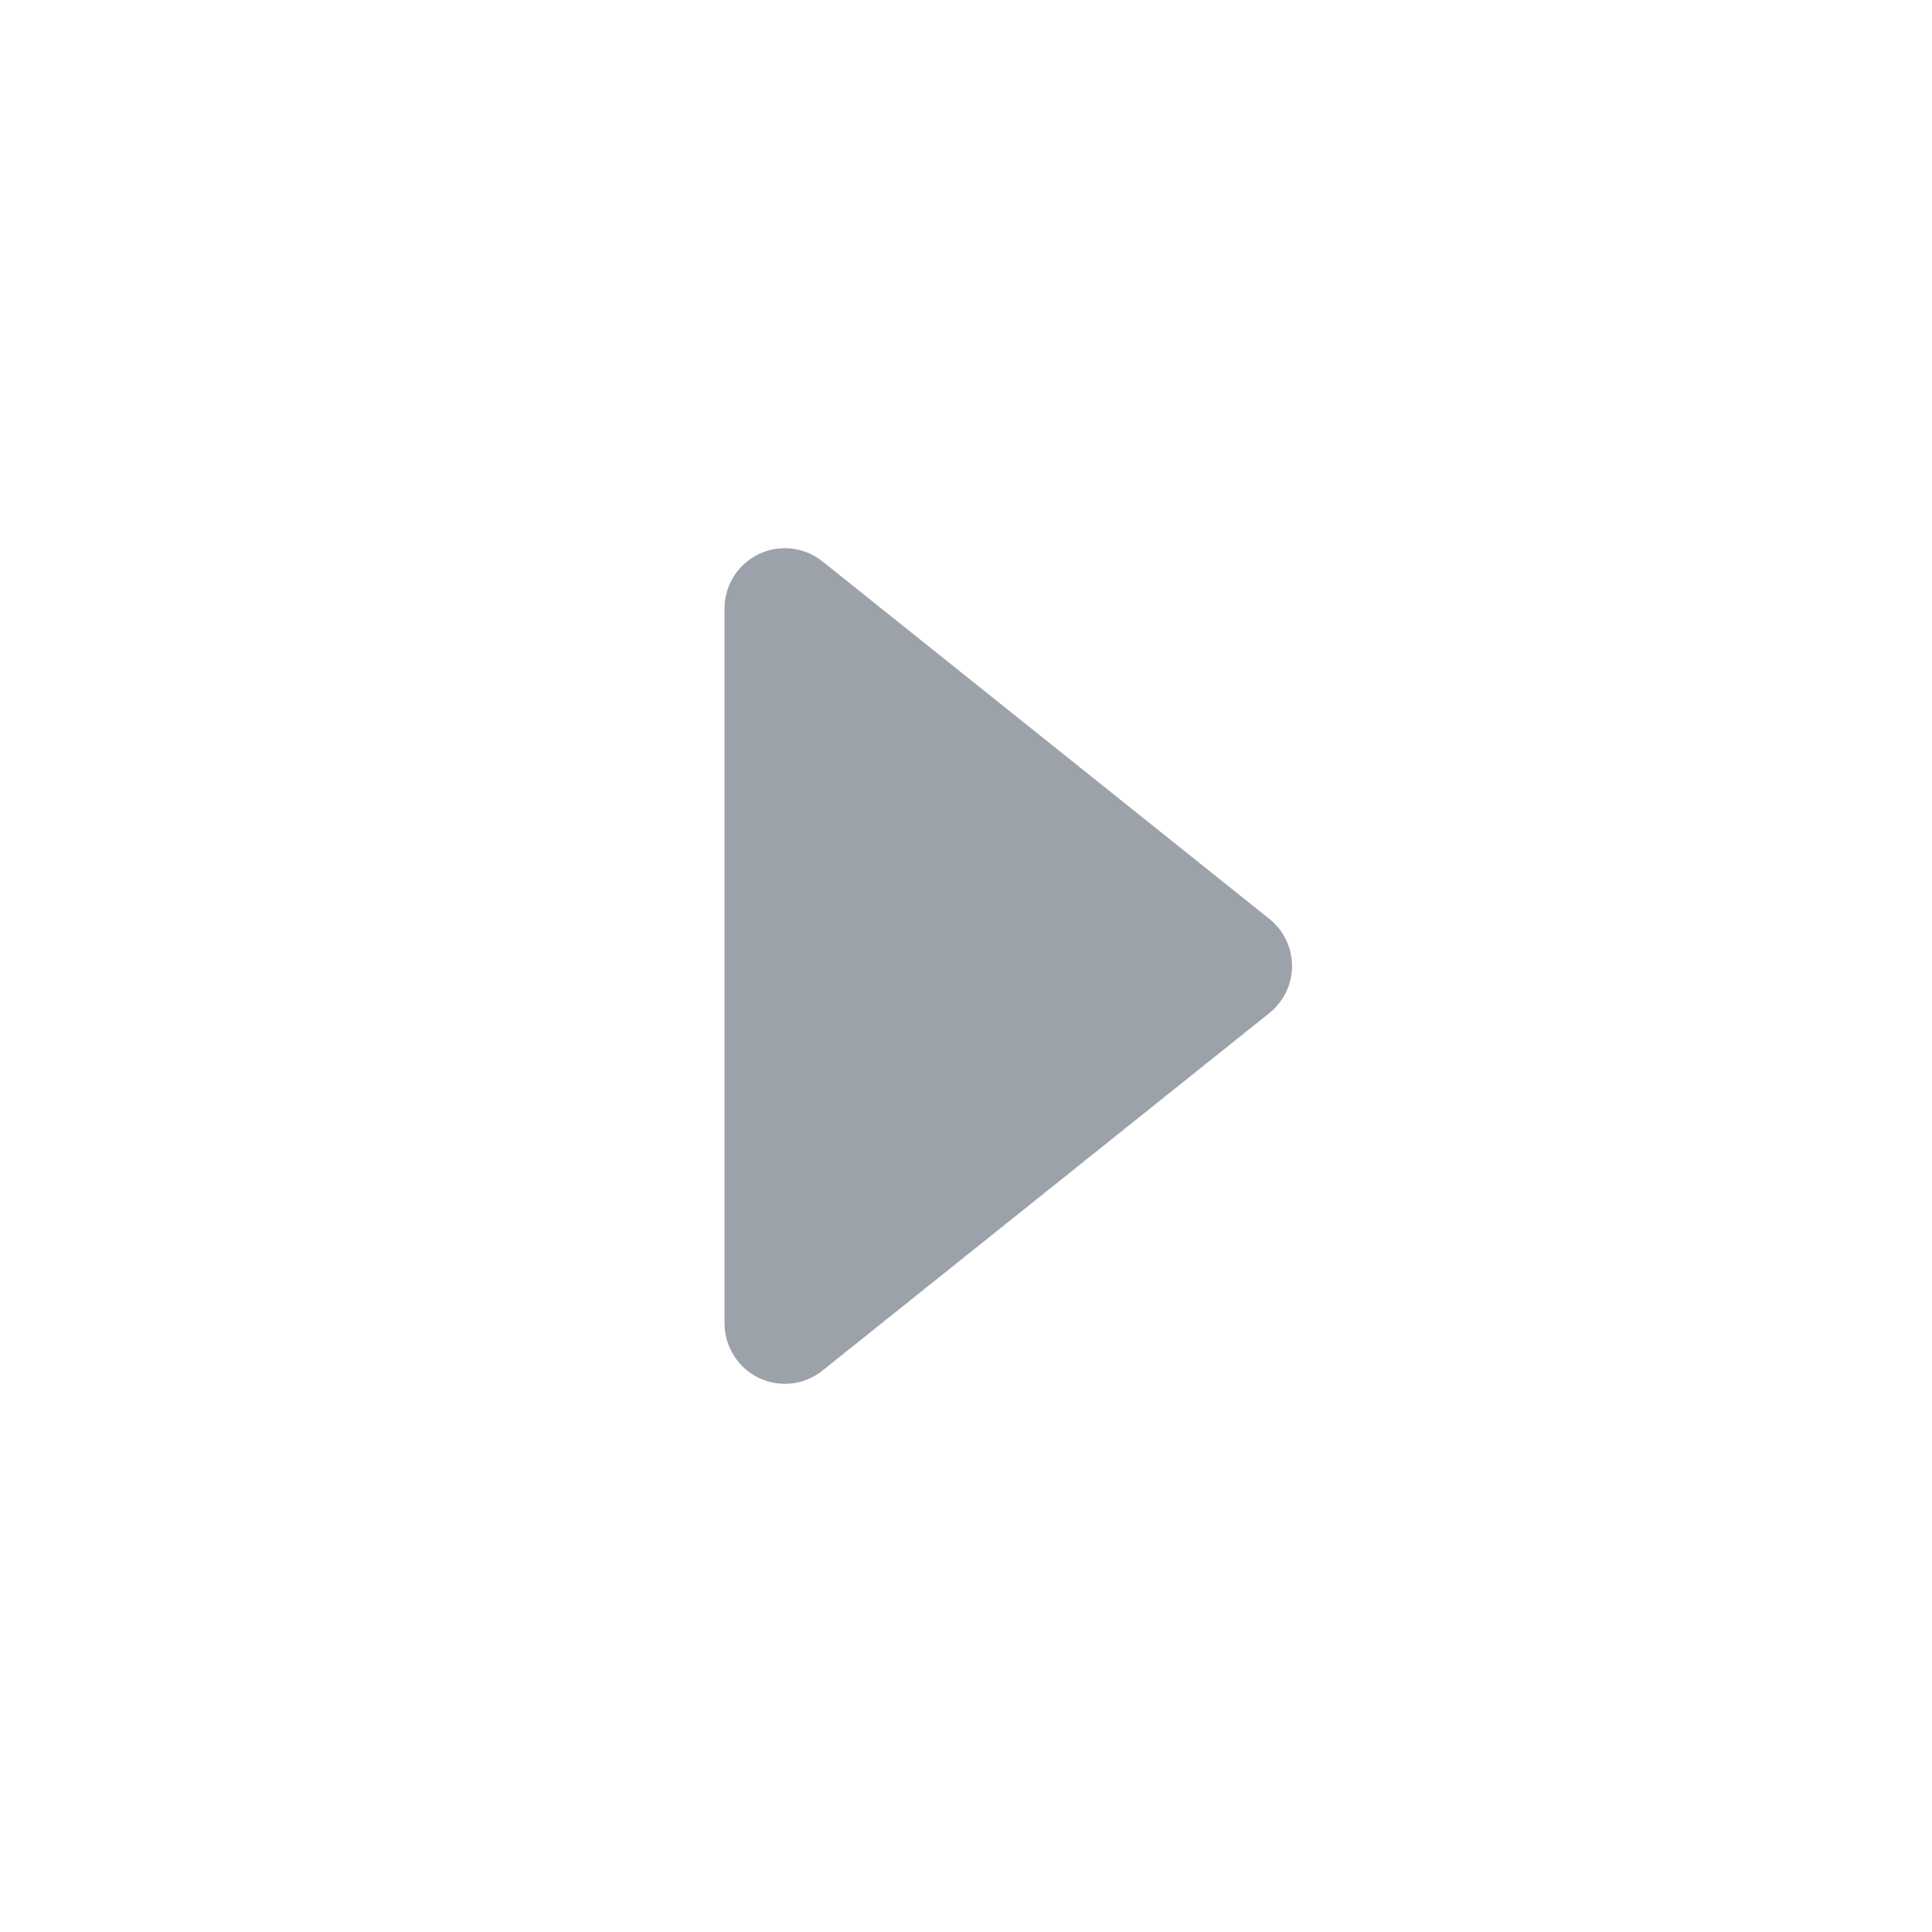
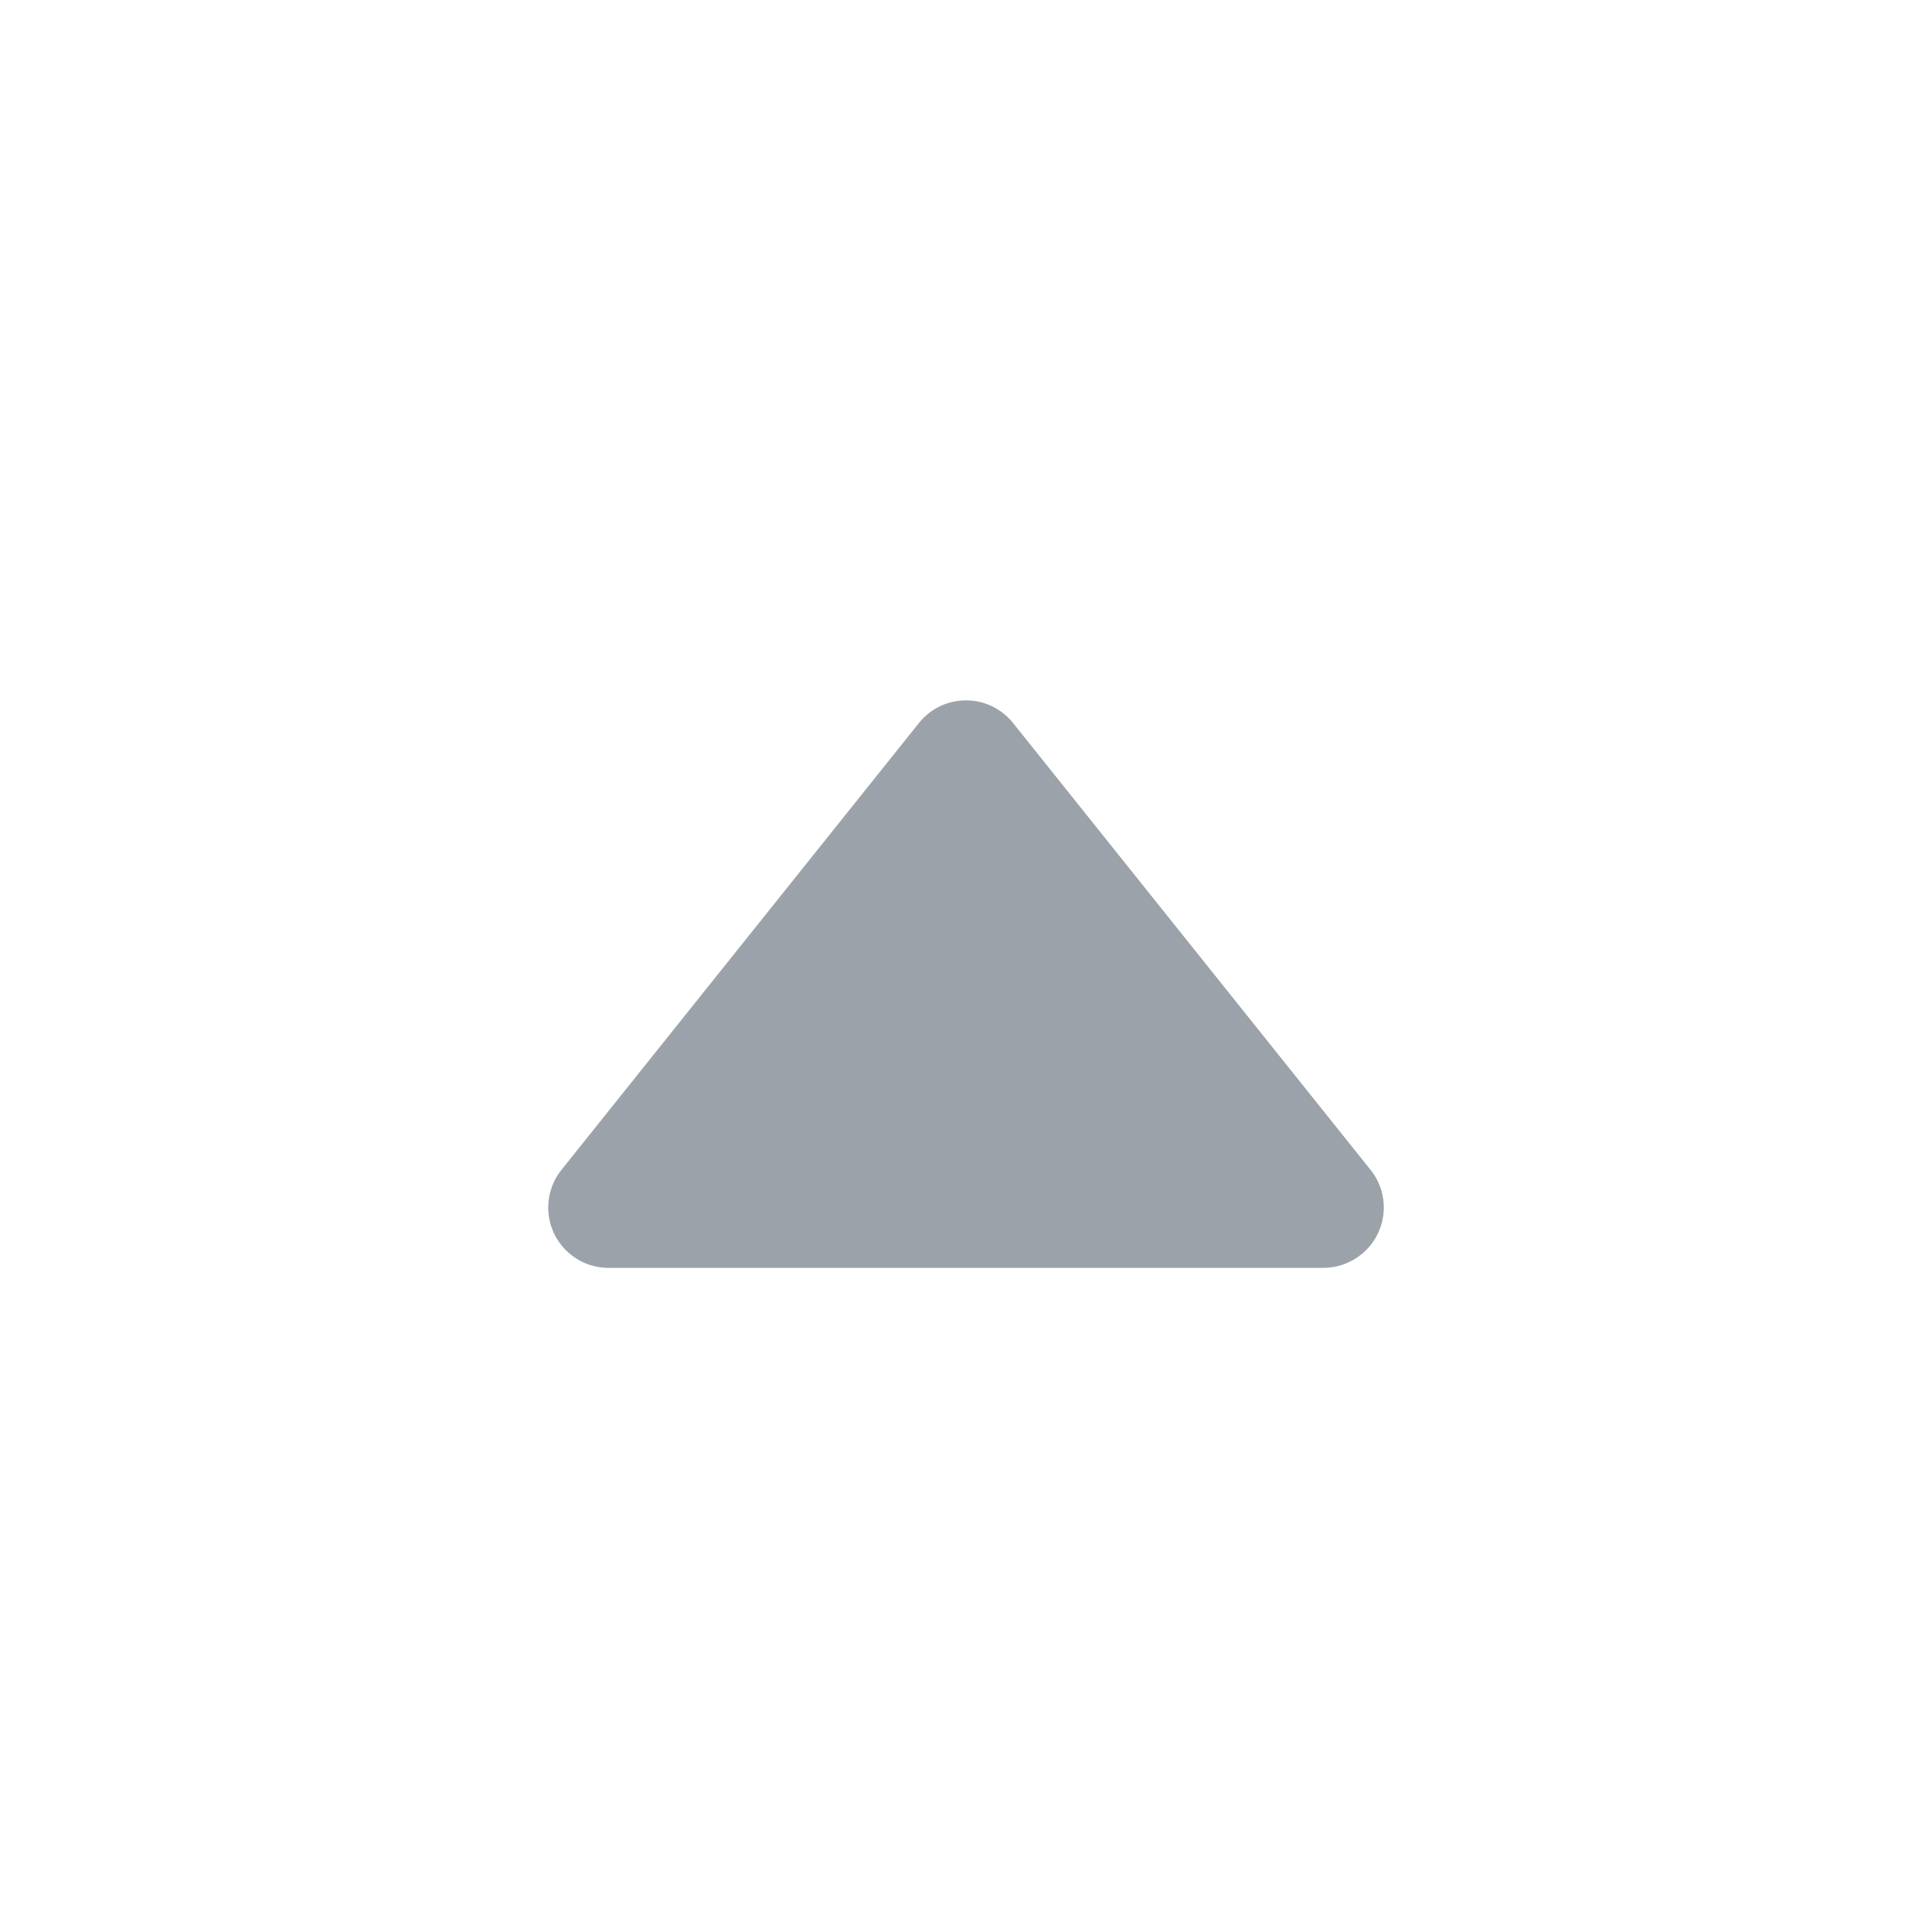
- <svg xmlns="http://www.w3.org/2000/svg" width="16px" height="16px" viewBox="0 0 16 16" version="1.1">
-   <g transform="rotate(90,8.5 8.5)" fill="#9CA2A9">
-     <path d="M8.39,6.488 L11.35,10.188 C11.523,10.403 11.488,10.718 11.272,10.89 C11.183,10.961 11.073,11 10.96,11 L5.04,11 C4.764,11 4.54,10.776 4.54,10.5 C4.54,10.386 4.579,10.276 4.65,10.188 L7.61,6.488 C7.782,6.272 8.097,6.237 8.312,6.41 C8.341,6.433 8.367,6.459 8.39,6.488 Z" />
-   </g>
+ <svg xmlns="http://www.w3.org/2000/svg" id="svg" width="16px" height="16px" viewBox="0 0 16 16" version="1.1">
+   <path d="           M8.39,6.488           L11.35,10.188           C11.523,10.403 11.488,10.718 11.272,10.89           C11.183,10.961 11.073,11 10.96,11           L5.04,11           C4.764,11 4.54,10.776 4.54,10.5           C4.54,10.386 4.579,10.276 4.65,10.188           L7.61,6.488           C7.782,6.272 8.097,6.237 8.312,6.41           C8.341,6.433 8.367,6.459 8.39,6.488           Z" transform="translate(0, -0.5)" fill="#9CA2A9" />
</svg>
